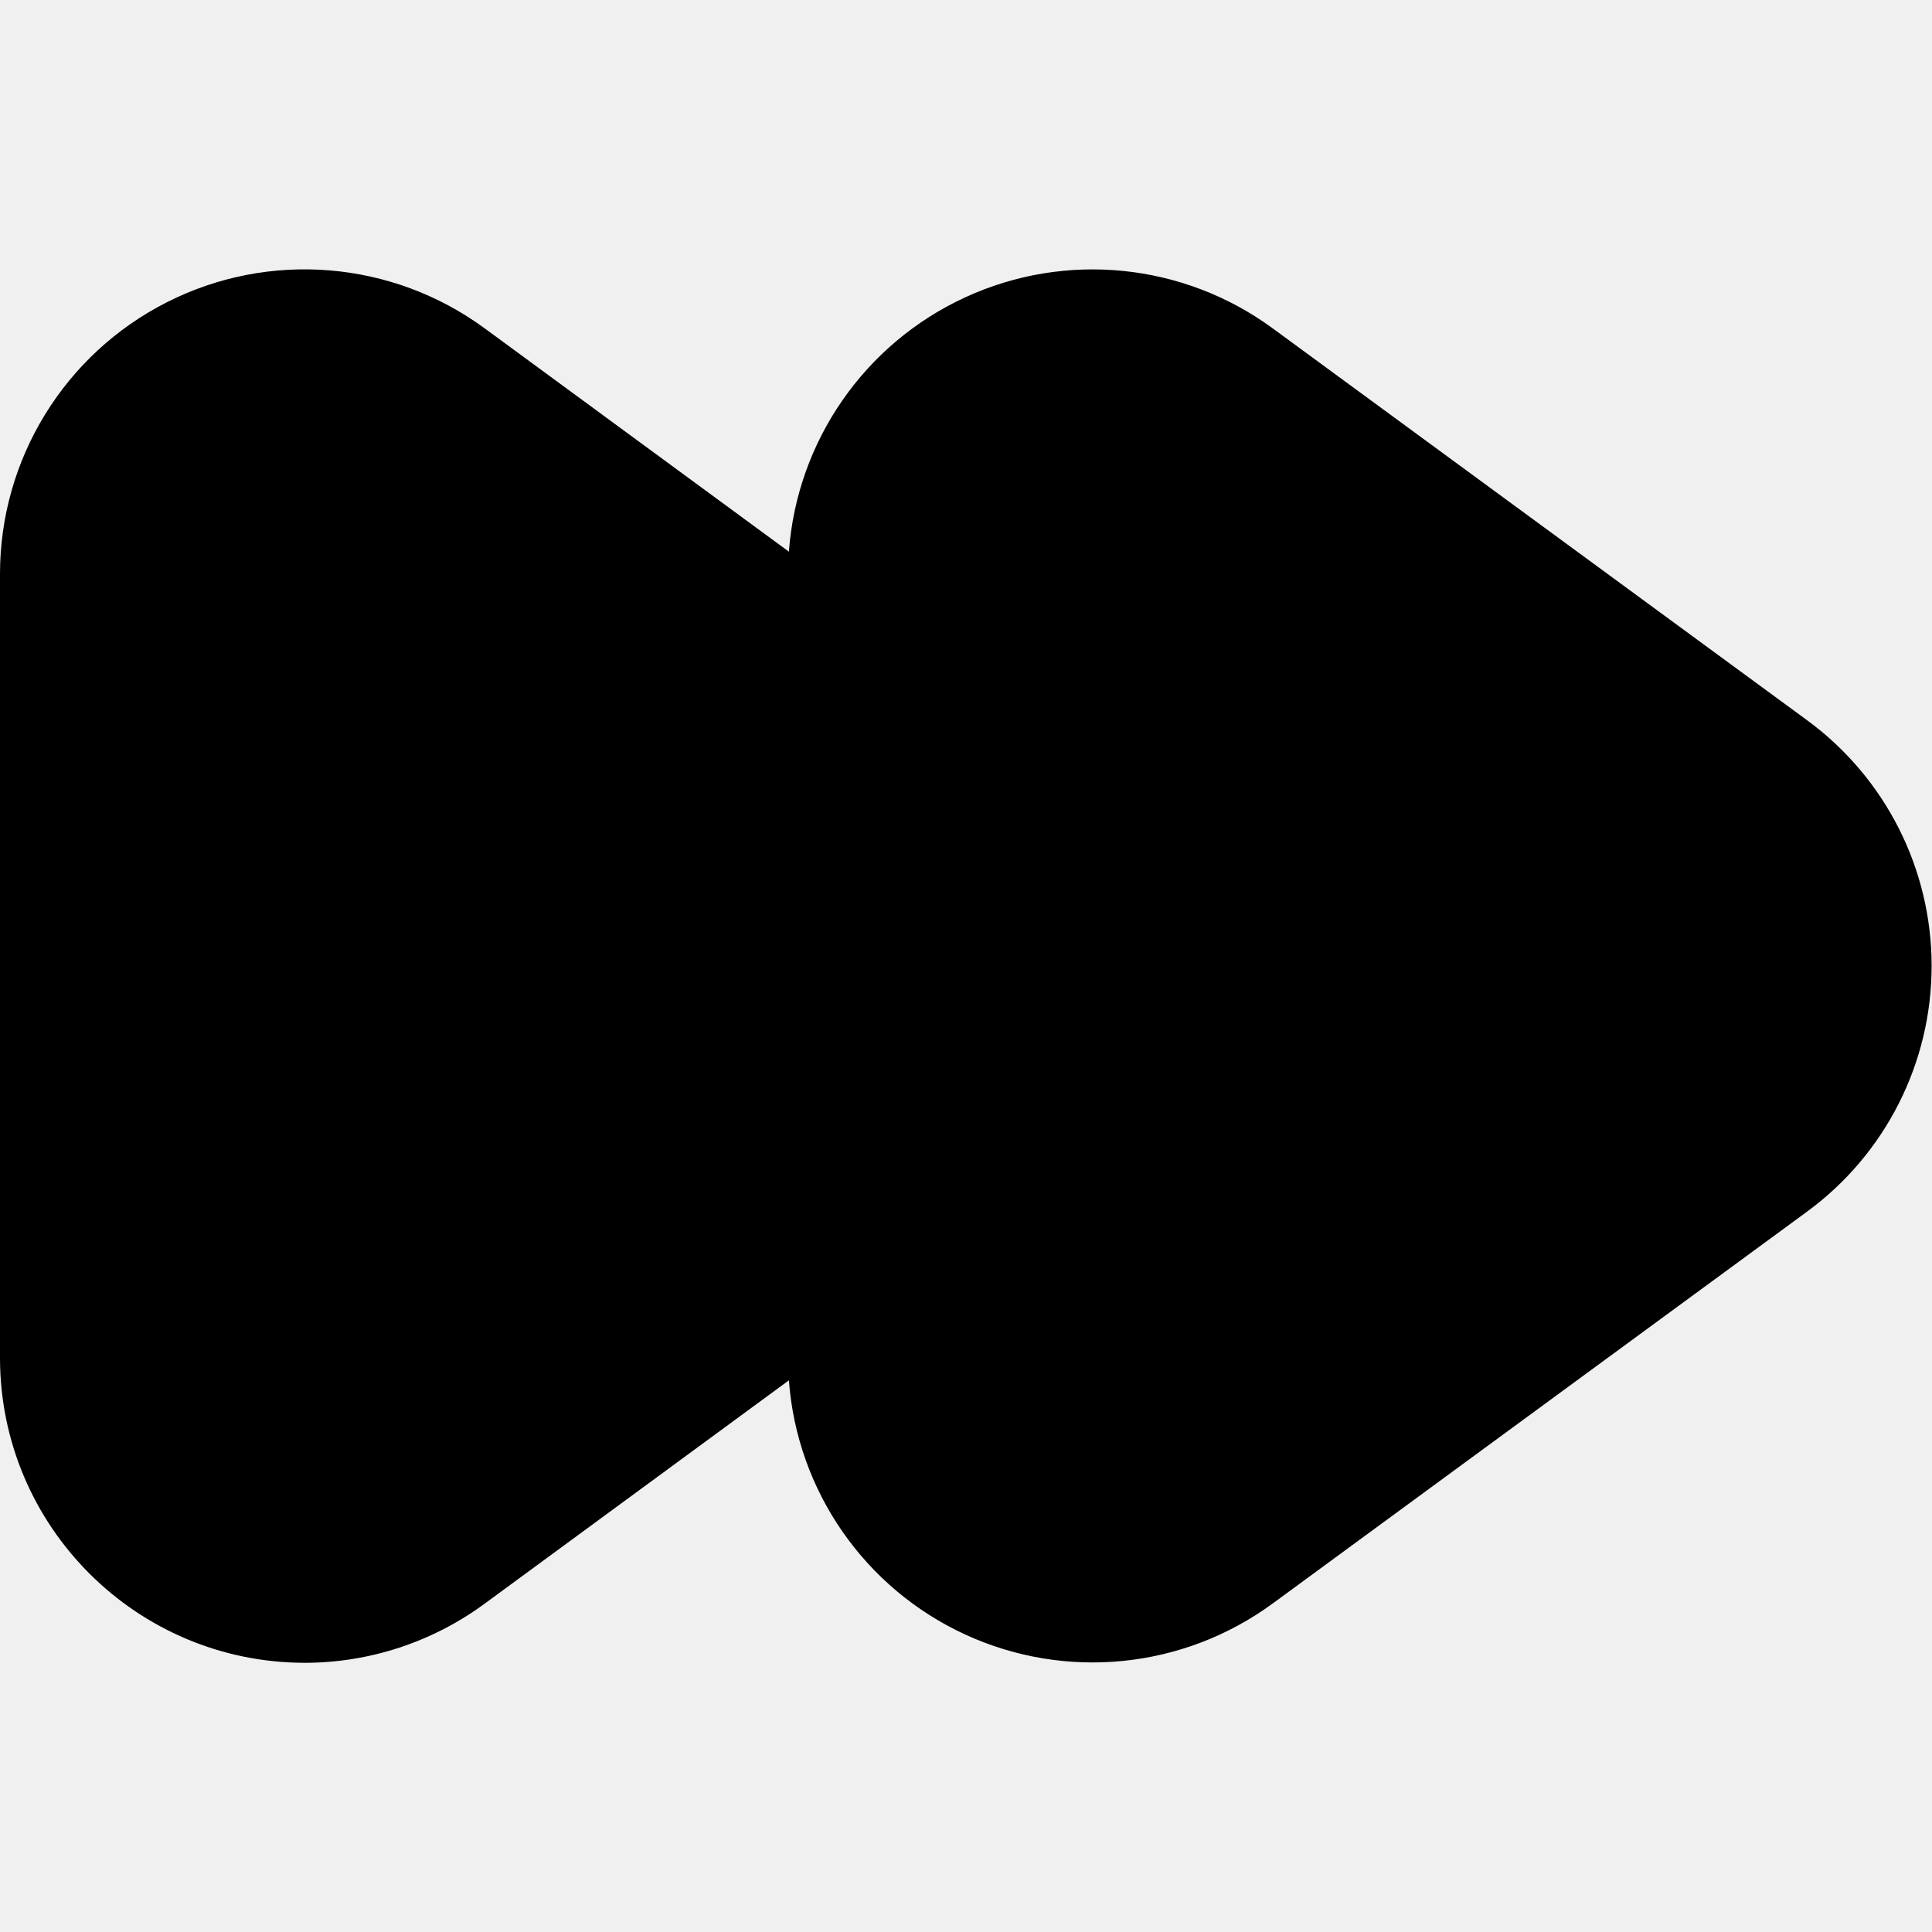
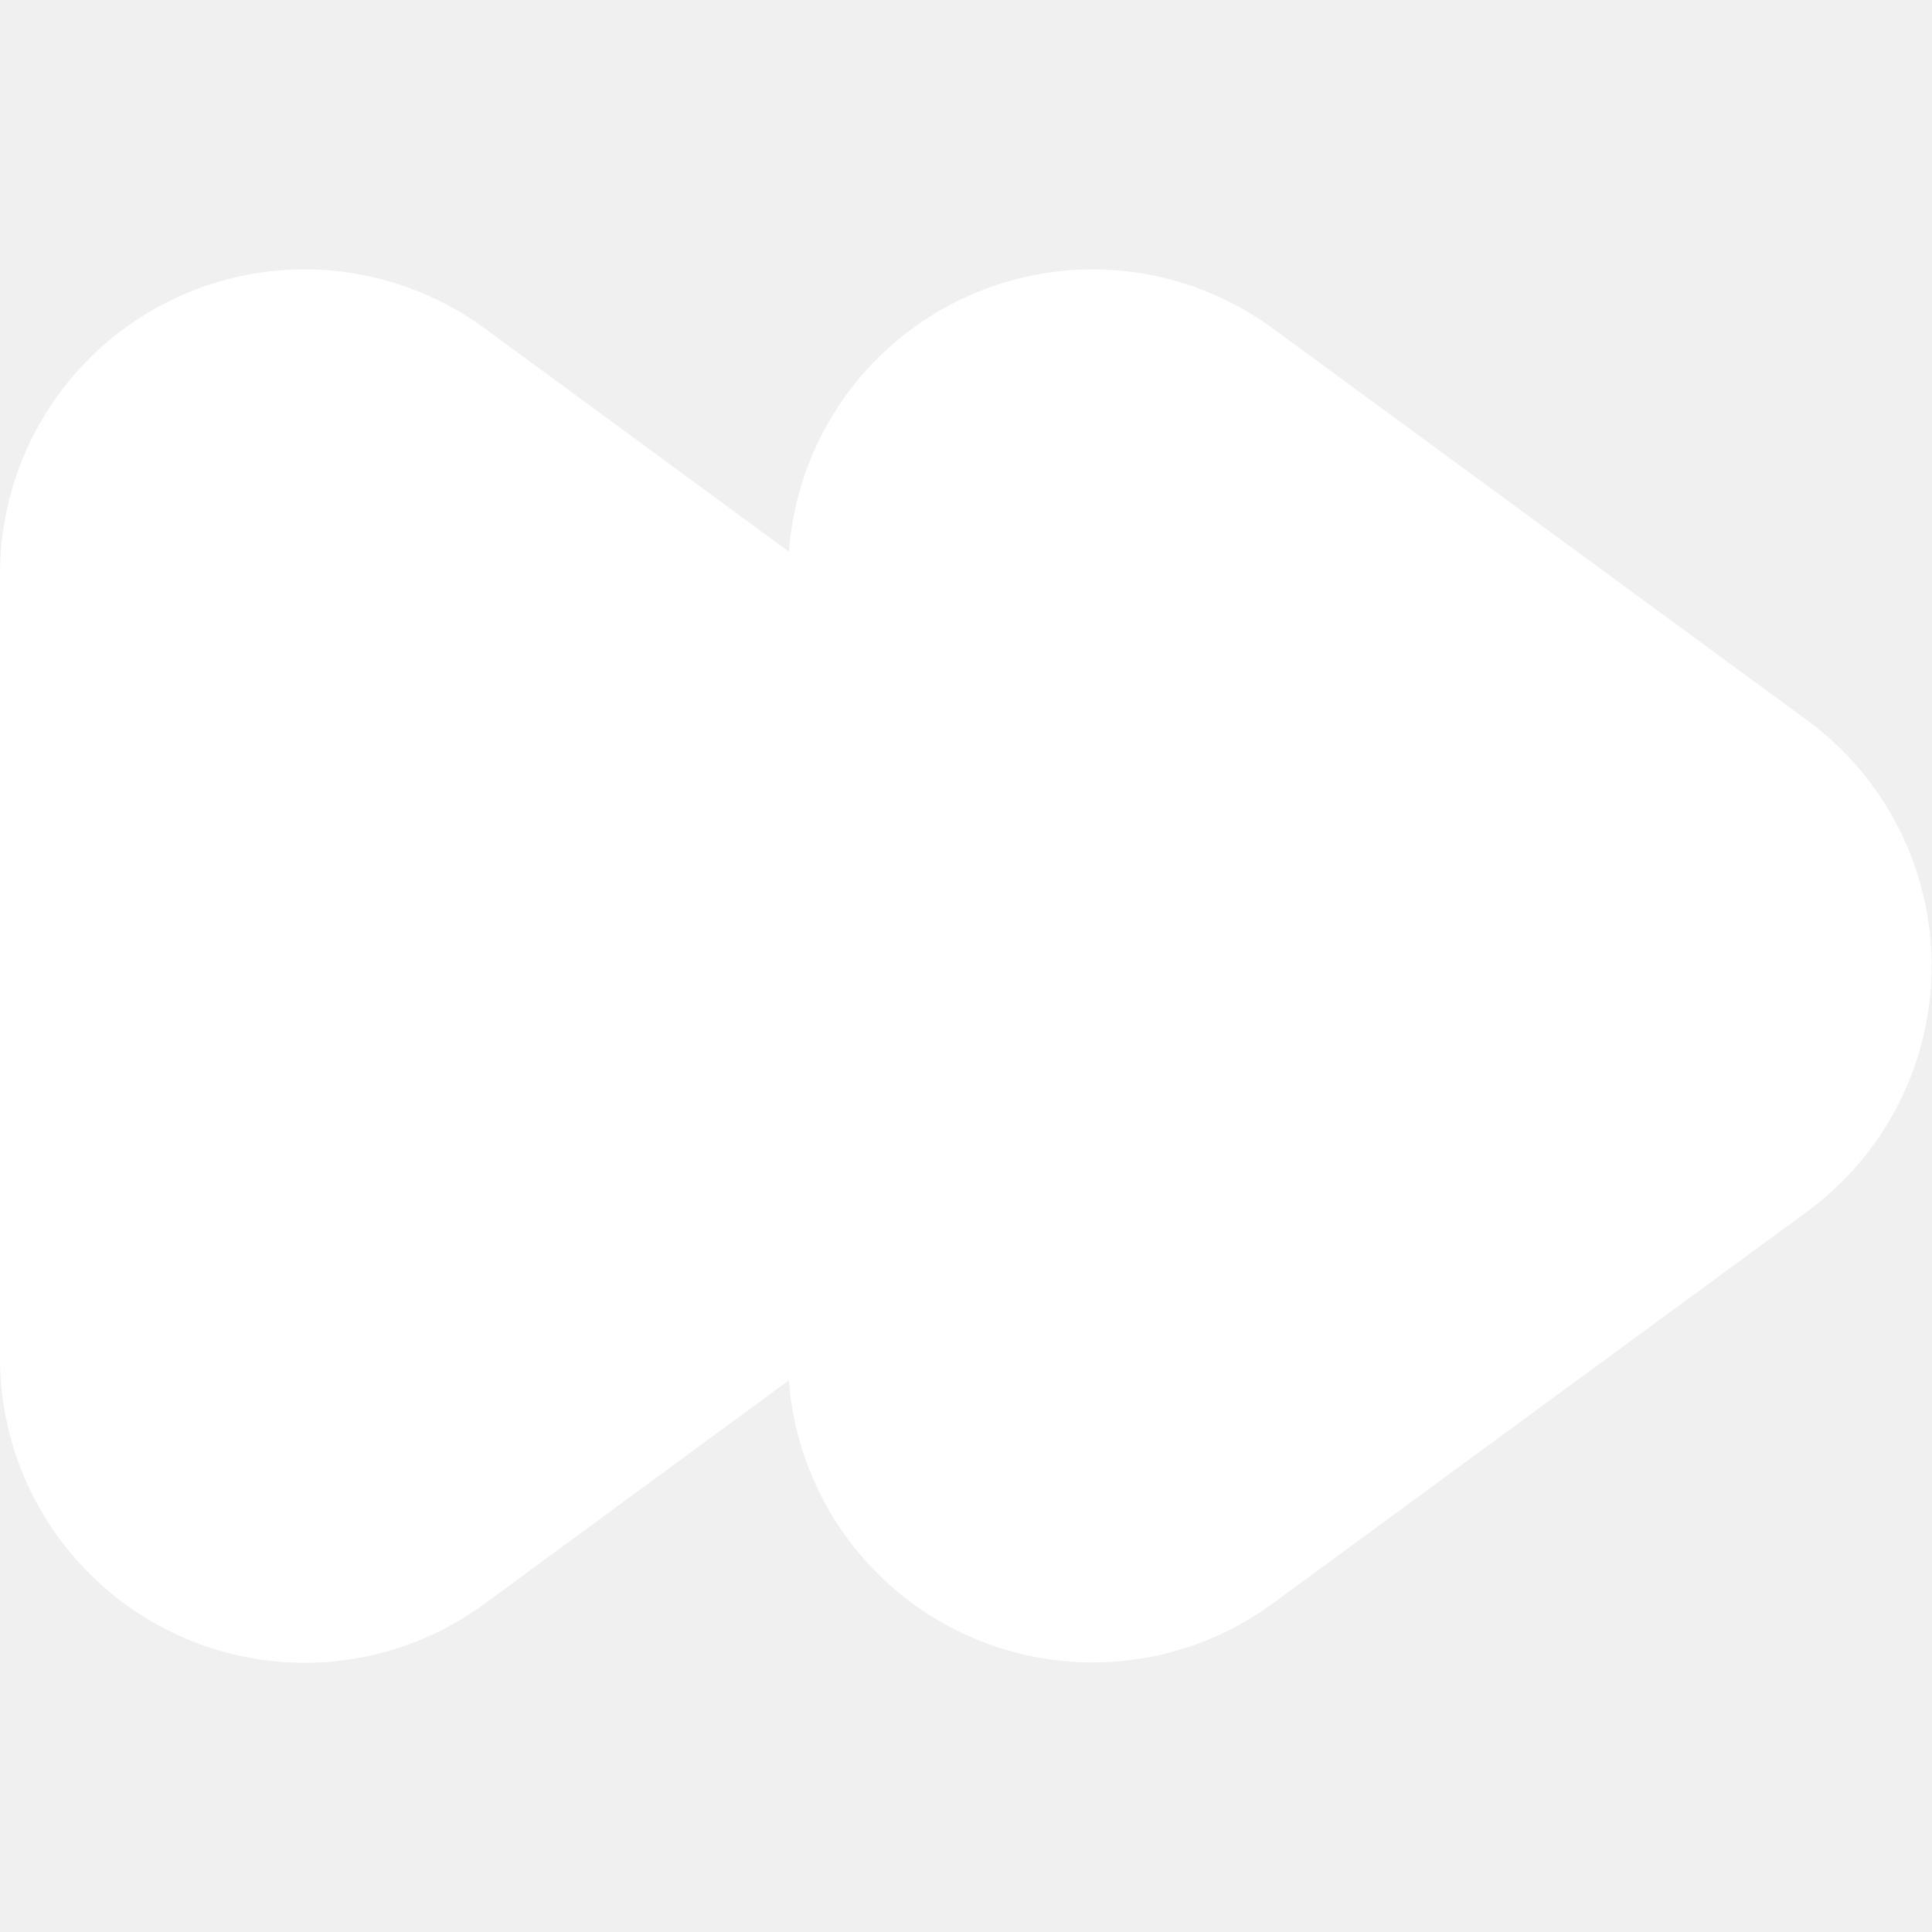
- <svg xmlns="http://www.w3.org/2000/svg" id="Filled" viewBox="0 0 24 24" width="512" height="512">
+ <svg xmlns="http://www.w3.org/2000/svg" viewBox="0 0 24 24" fill="white" width="512" height="512">
  <path d="M3.787,20.656A3.789,3.789,0,0,1,0,16.87V7.13A3.783,3.783,0,0,1,6.021,4.079L9.8,6.853a3.783,3.783,0,0,1,6.01-2.774l6.641,4.87a3.784,3.784,0,0,1,0,6.1l-6.641,4.87A3.783,3.783,0,0,1,9.8,17.147L6.021,19.921A3.775,3.775,0,0,1,3.787,20.656Z" />
</svg>
